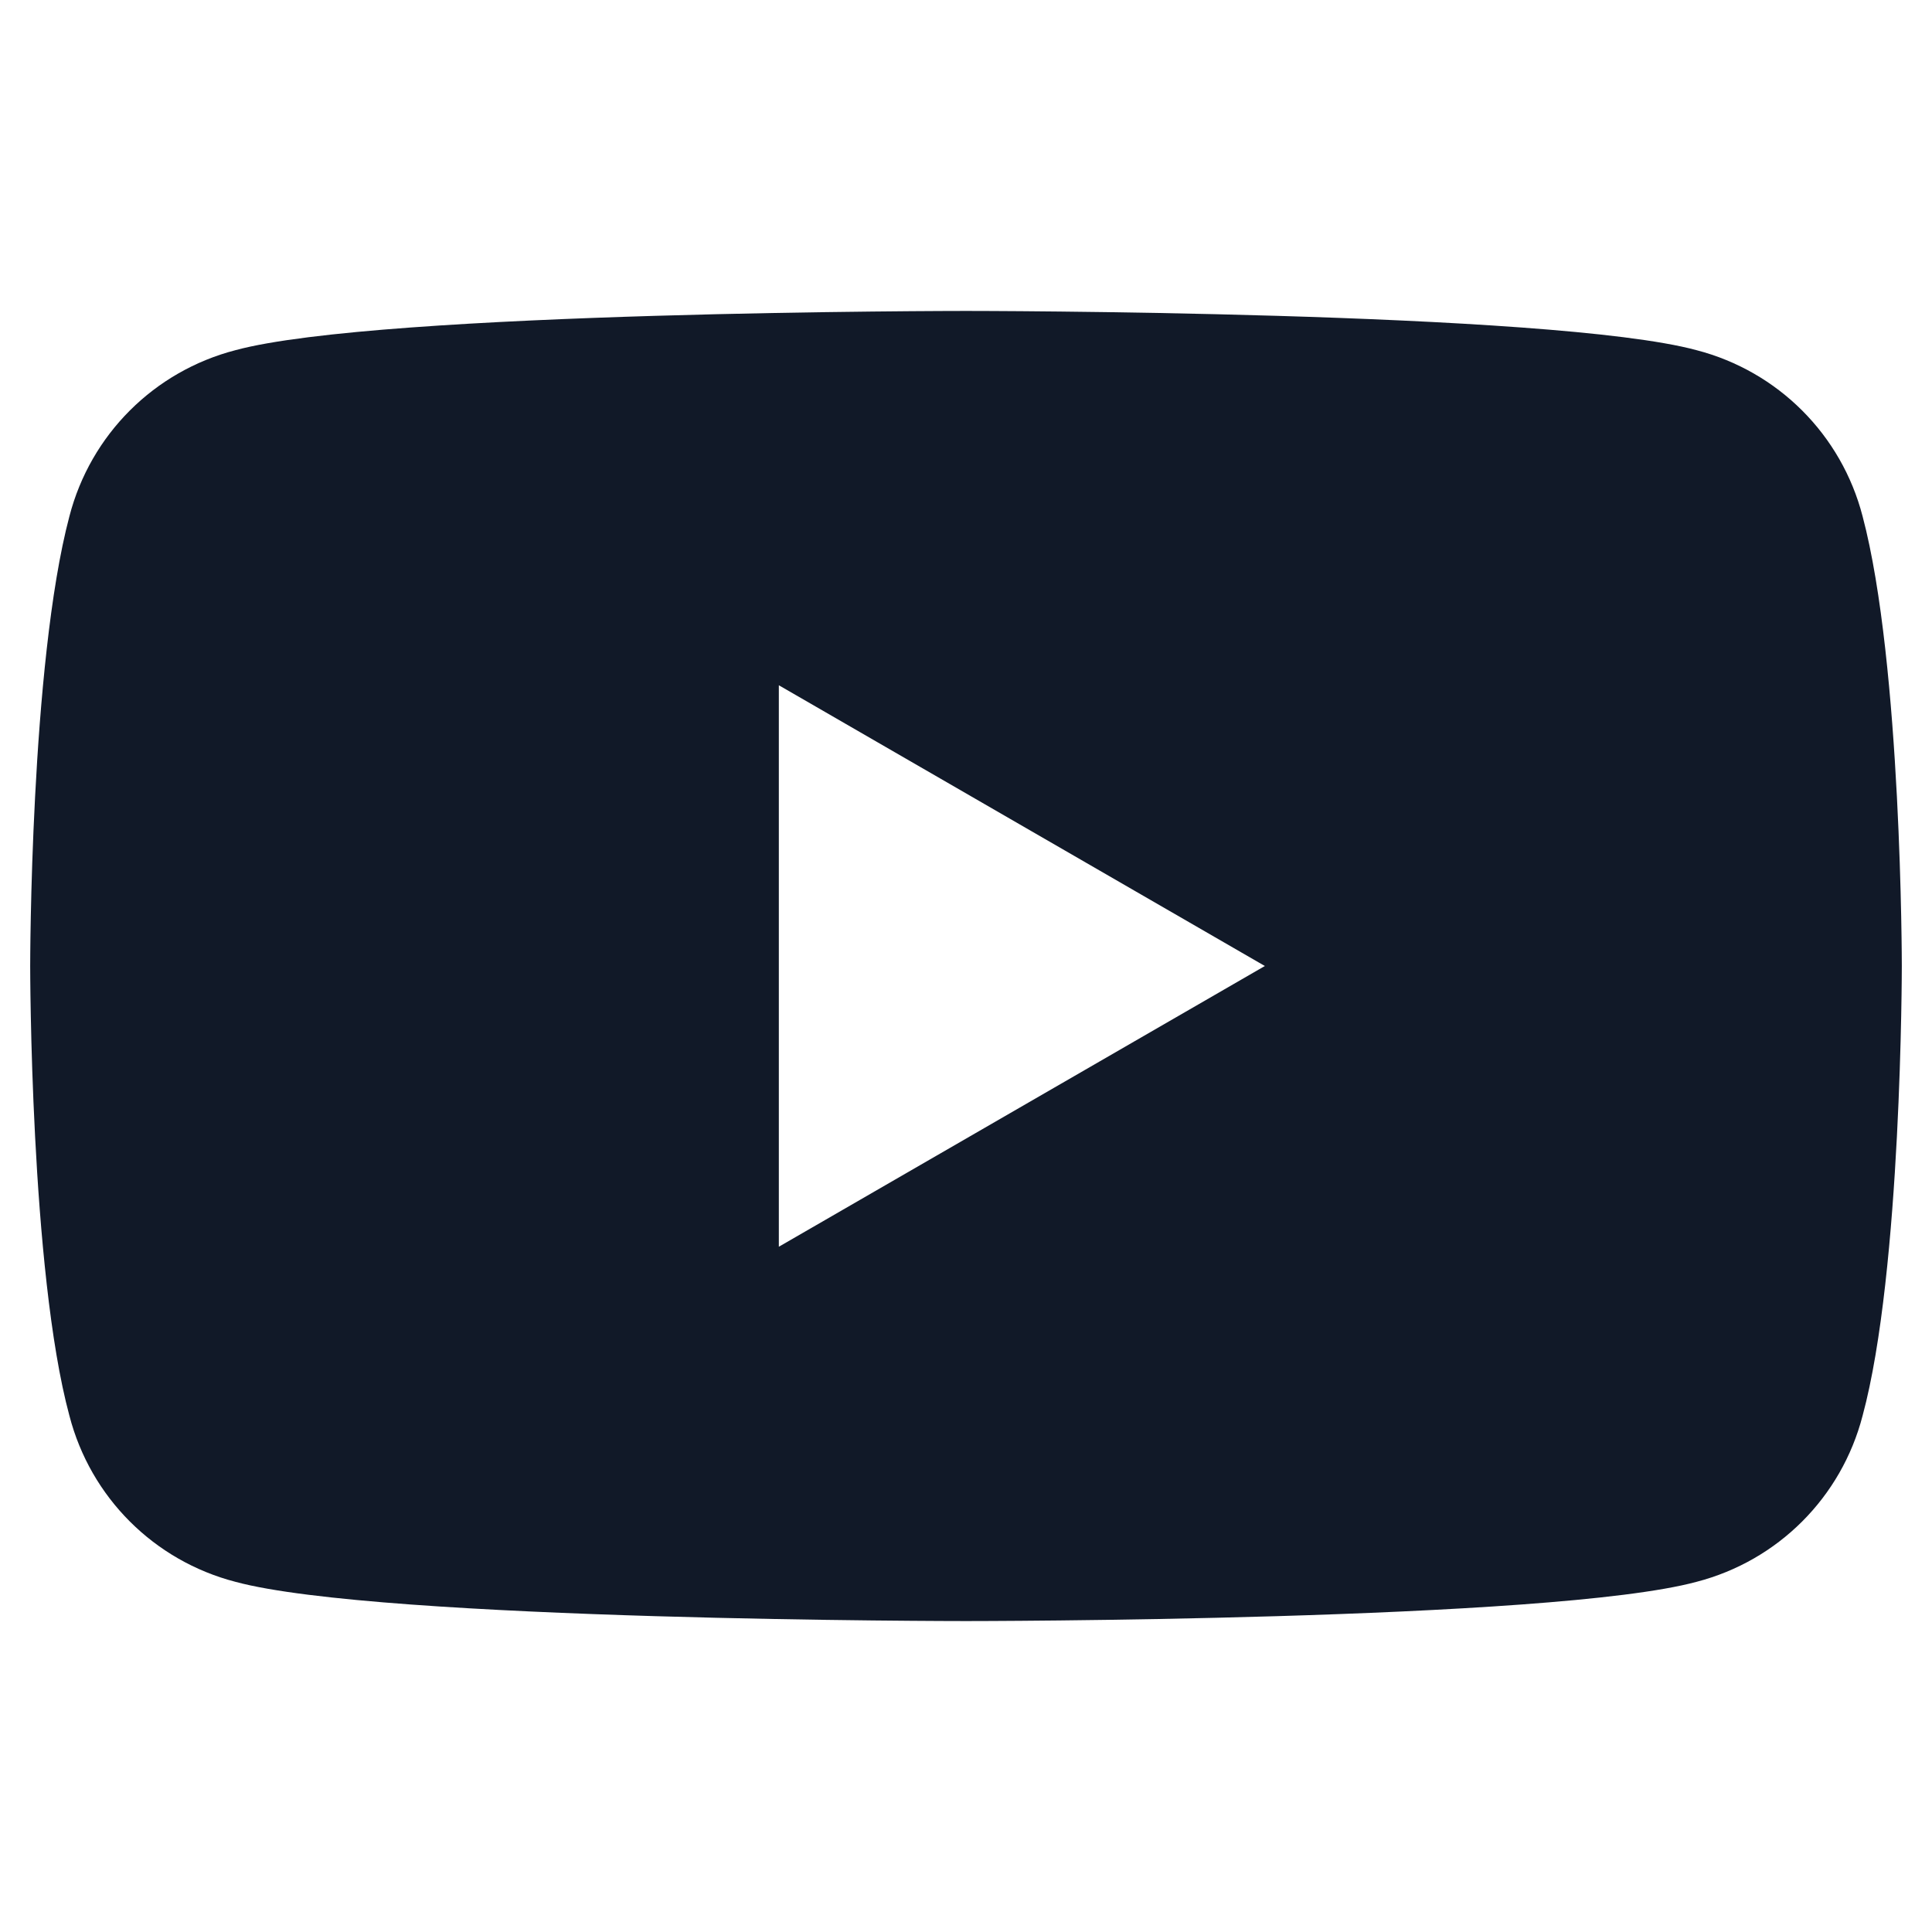
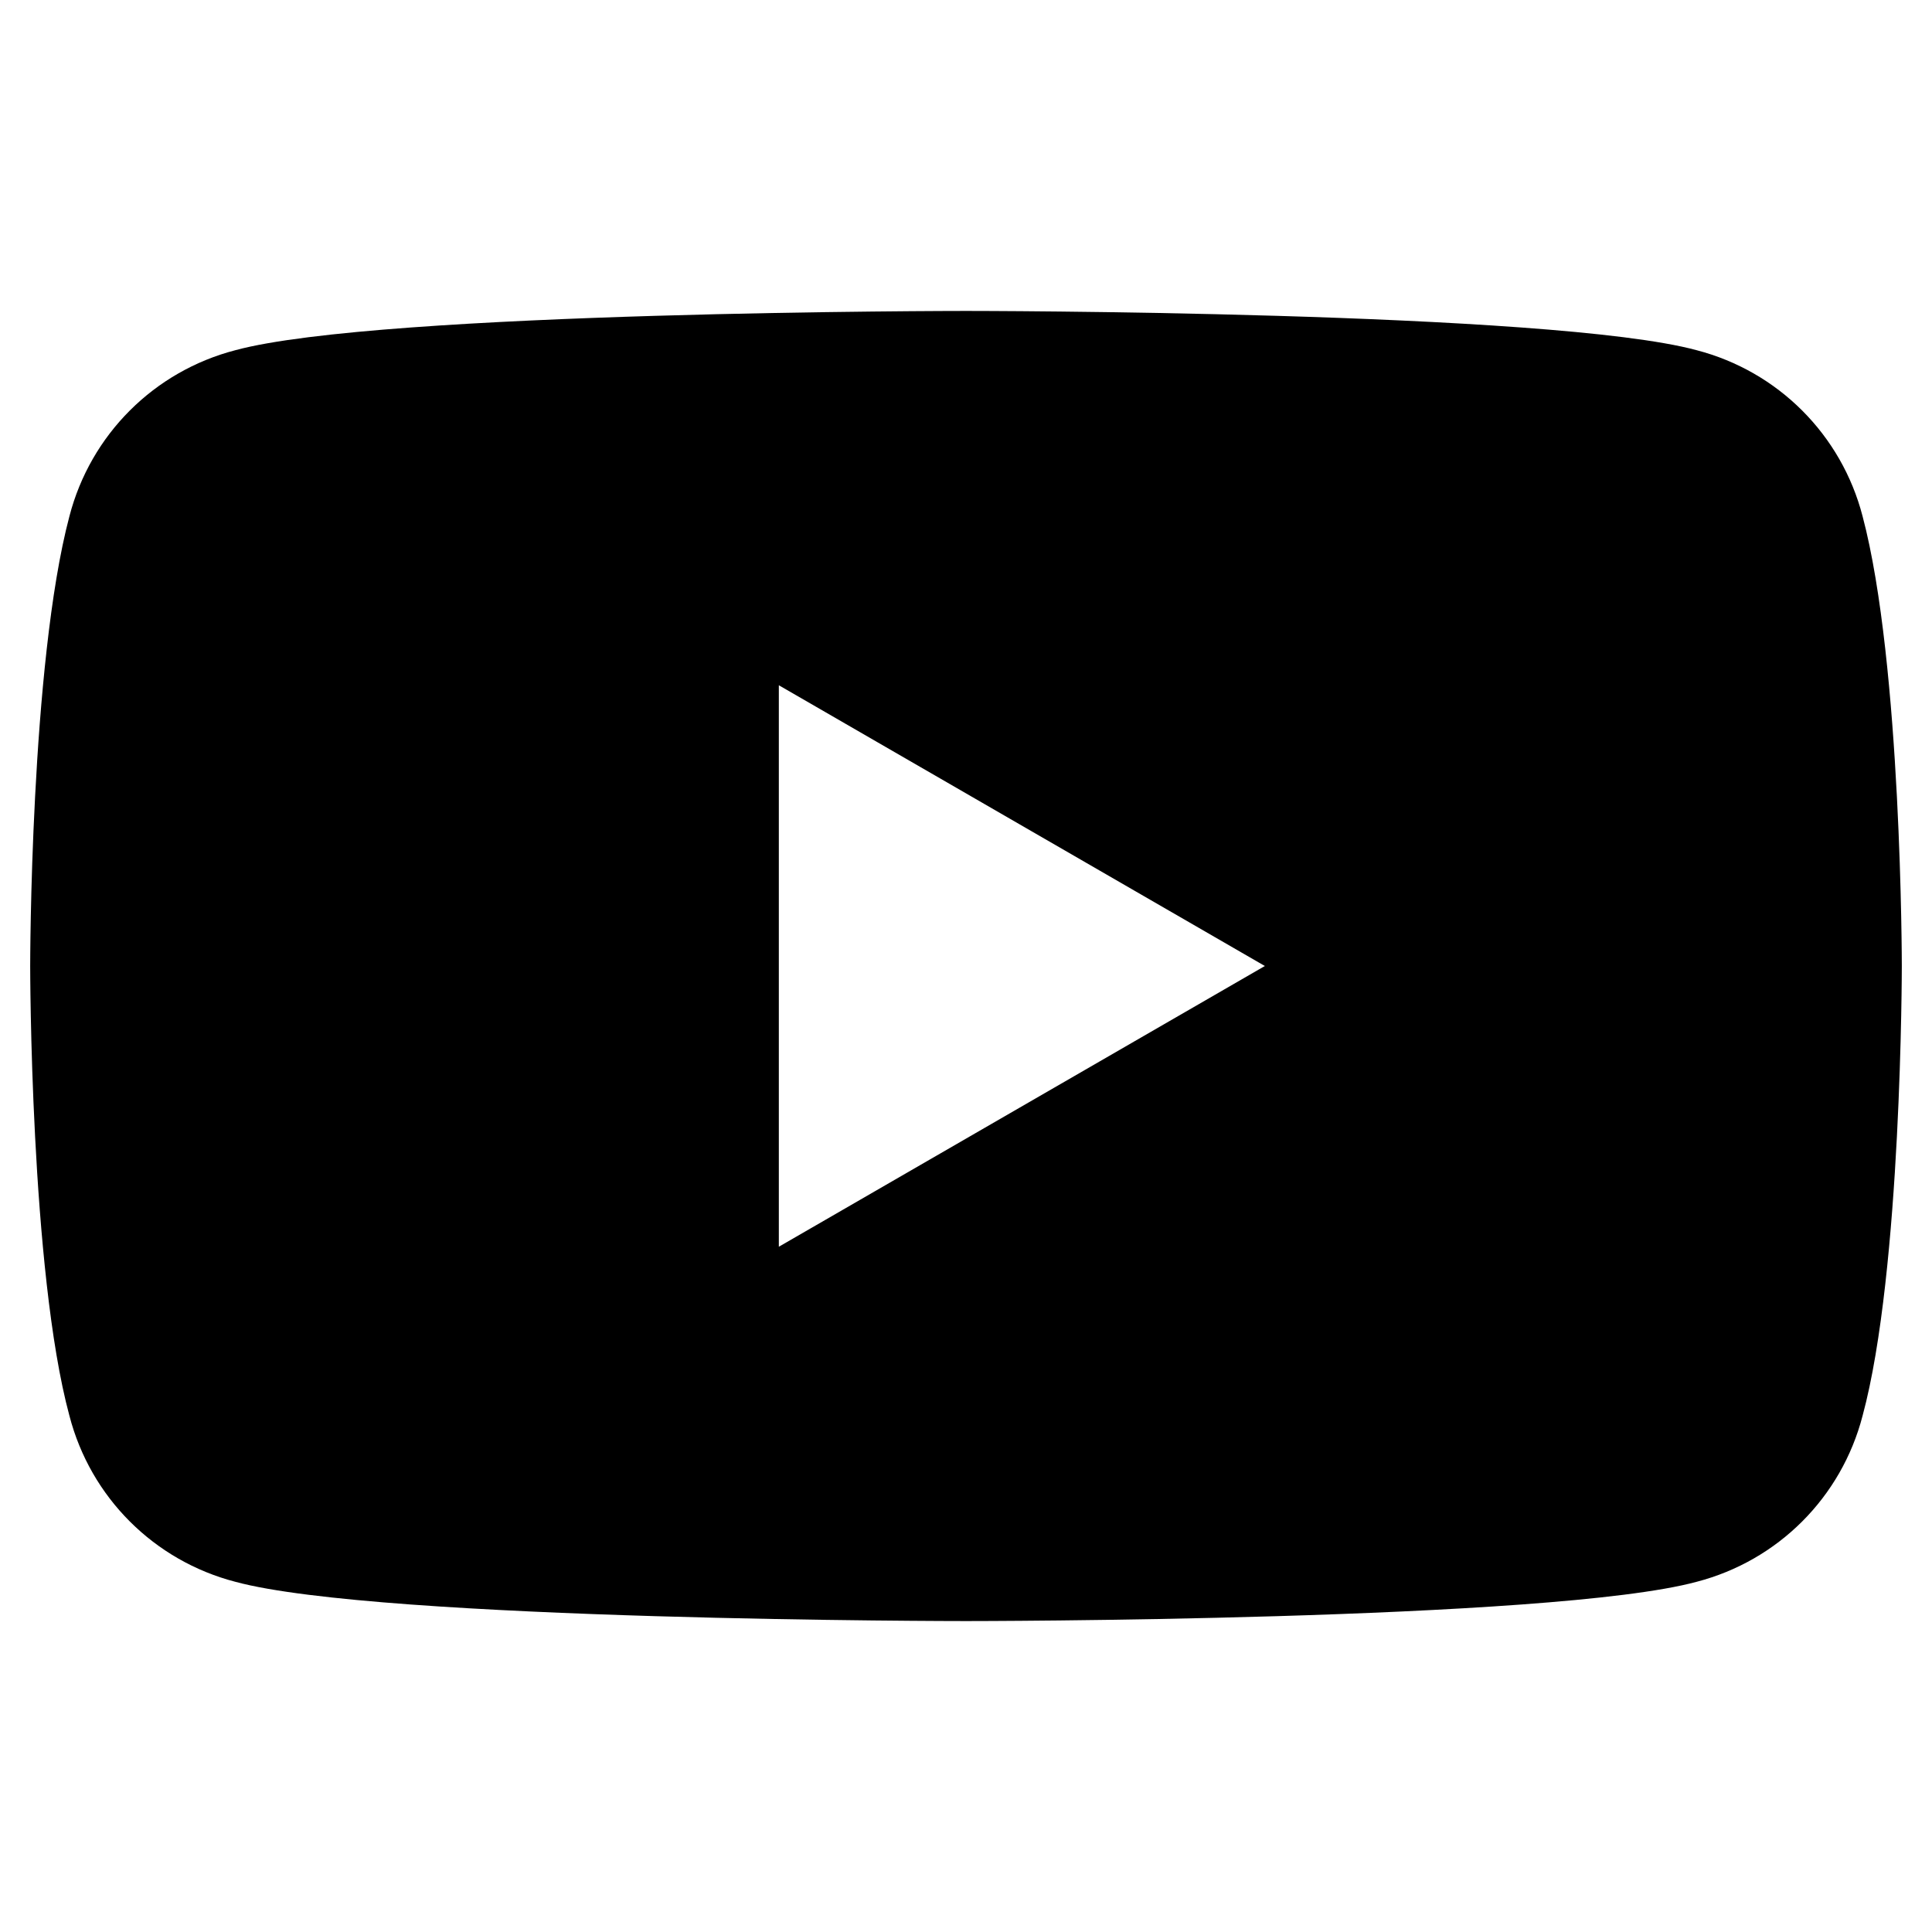
- <svg xmlns="http://www.w3.org/2000/svg" width="16" height="16" viewBox="0 0 16 16" fill="none">
-   <path d="M15.425 4.275C15.25 3.6 14.725 3.075 14.05 2.9C12.85 2.575 8 2.575 8 2.575C8 2.575 3.15 2.575 1.95 2.9C1.275 3.075 0.75 3.6 0.575 4.275C0.25 5.5 0.25 8 0.25 8C0.25 8 0.25 10.525 0.575 11.725C0.75 12.4 1.275 12.925 1.95 13.1C3.15 13.425 8 13.425 8 13.425C8 13.425 12.85 13.425 14.05 13.1C14.725 12.925 15.25 12.4 15.425 11.725C15.75 10.525 15.75 8 15.75 8C15.75 8 15.75 5.5 15.425 4.275ZM6.45 10.325V5.675L10.475 8L6.45 10.325Z" fill="#111928" />
+ <svg xmlns="http://www.w3.org/2000/svg" width="16" height="16" viewBox="0 0 16 16">
+   <path d="M15.425 4.275c-.175-.675-.7-1.2-1.375-1.375C12.85 2.575 8 2.575 8 2.575s-4.85 0-6.05.325c-.675.175-1.2.7-1.375 1.375C.25 5.5.25 8 .25 8s0 2.525.325 3.725c.175.675.7 1.2 1.375 1.375 1.2.325 6.05.325 6.05.325s4.85 0 6.05-.325c.675-.175 1.2-.7 1.375-1.375.325-1.2.325-3.725.325-3.725s0-2.5-.325-3.725Zm-8.975 6.05v-4.65L10.475 8 6.45 10.325Z" />
</svg>
